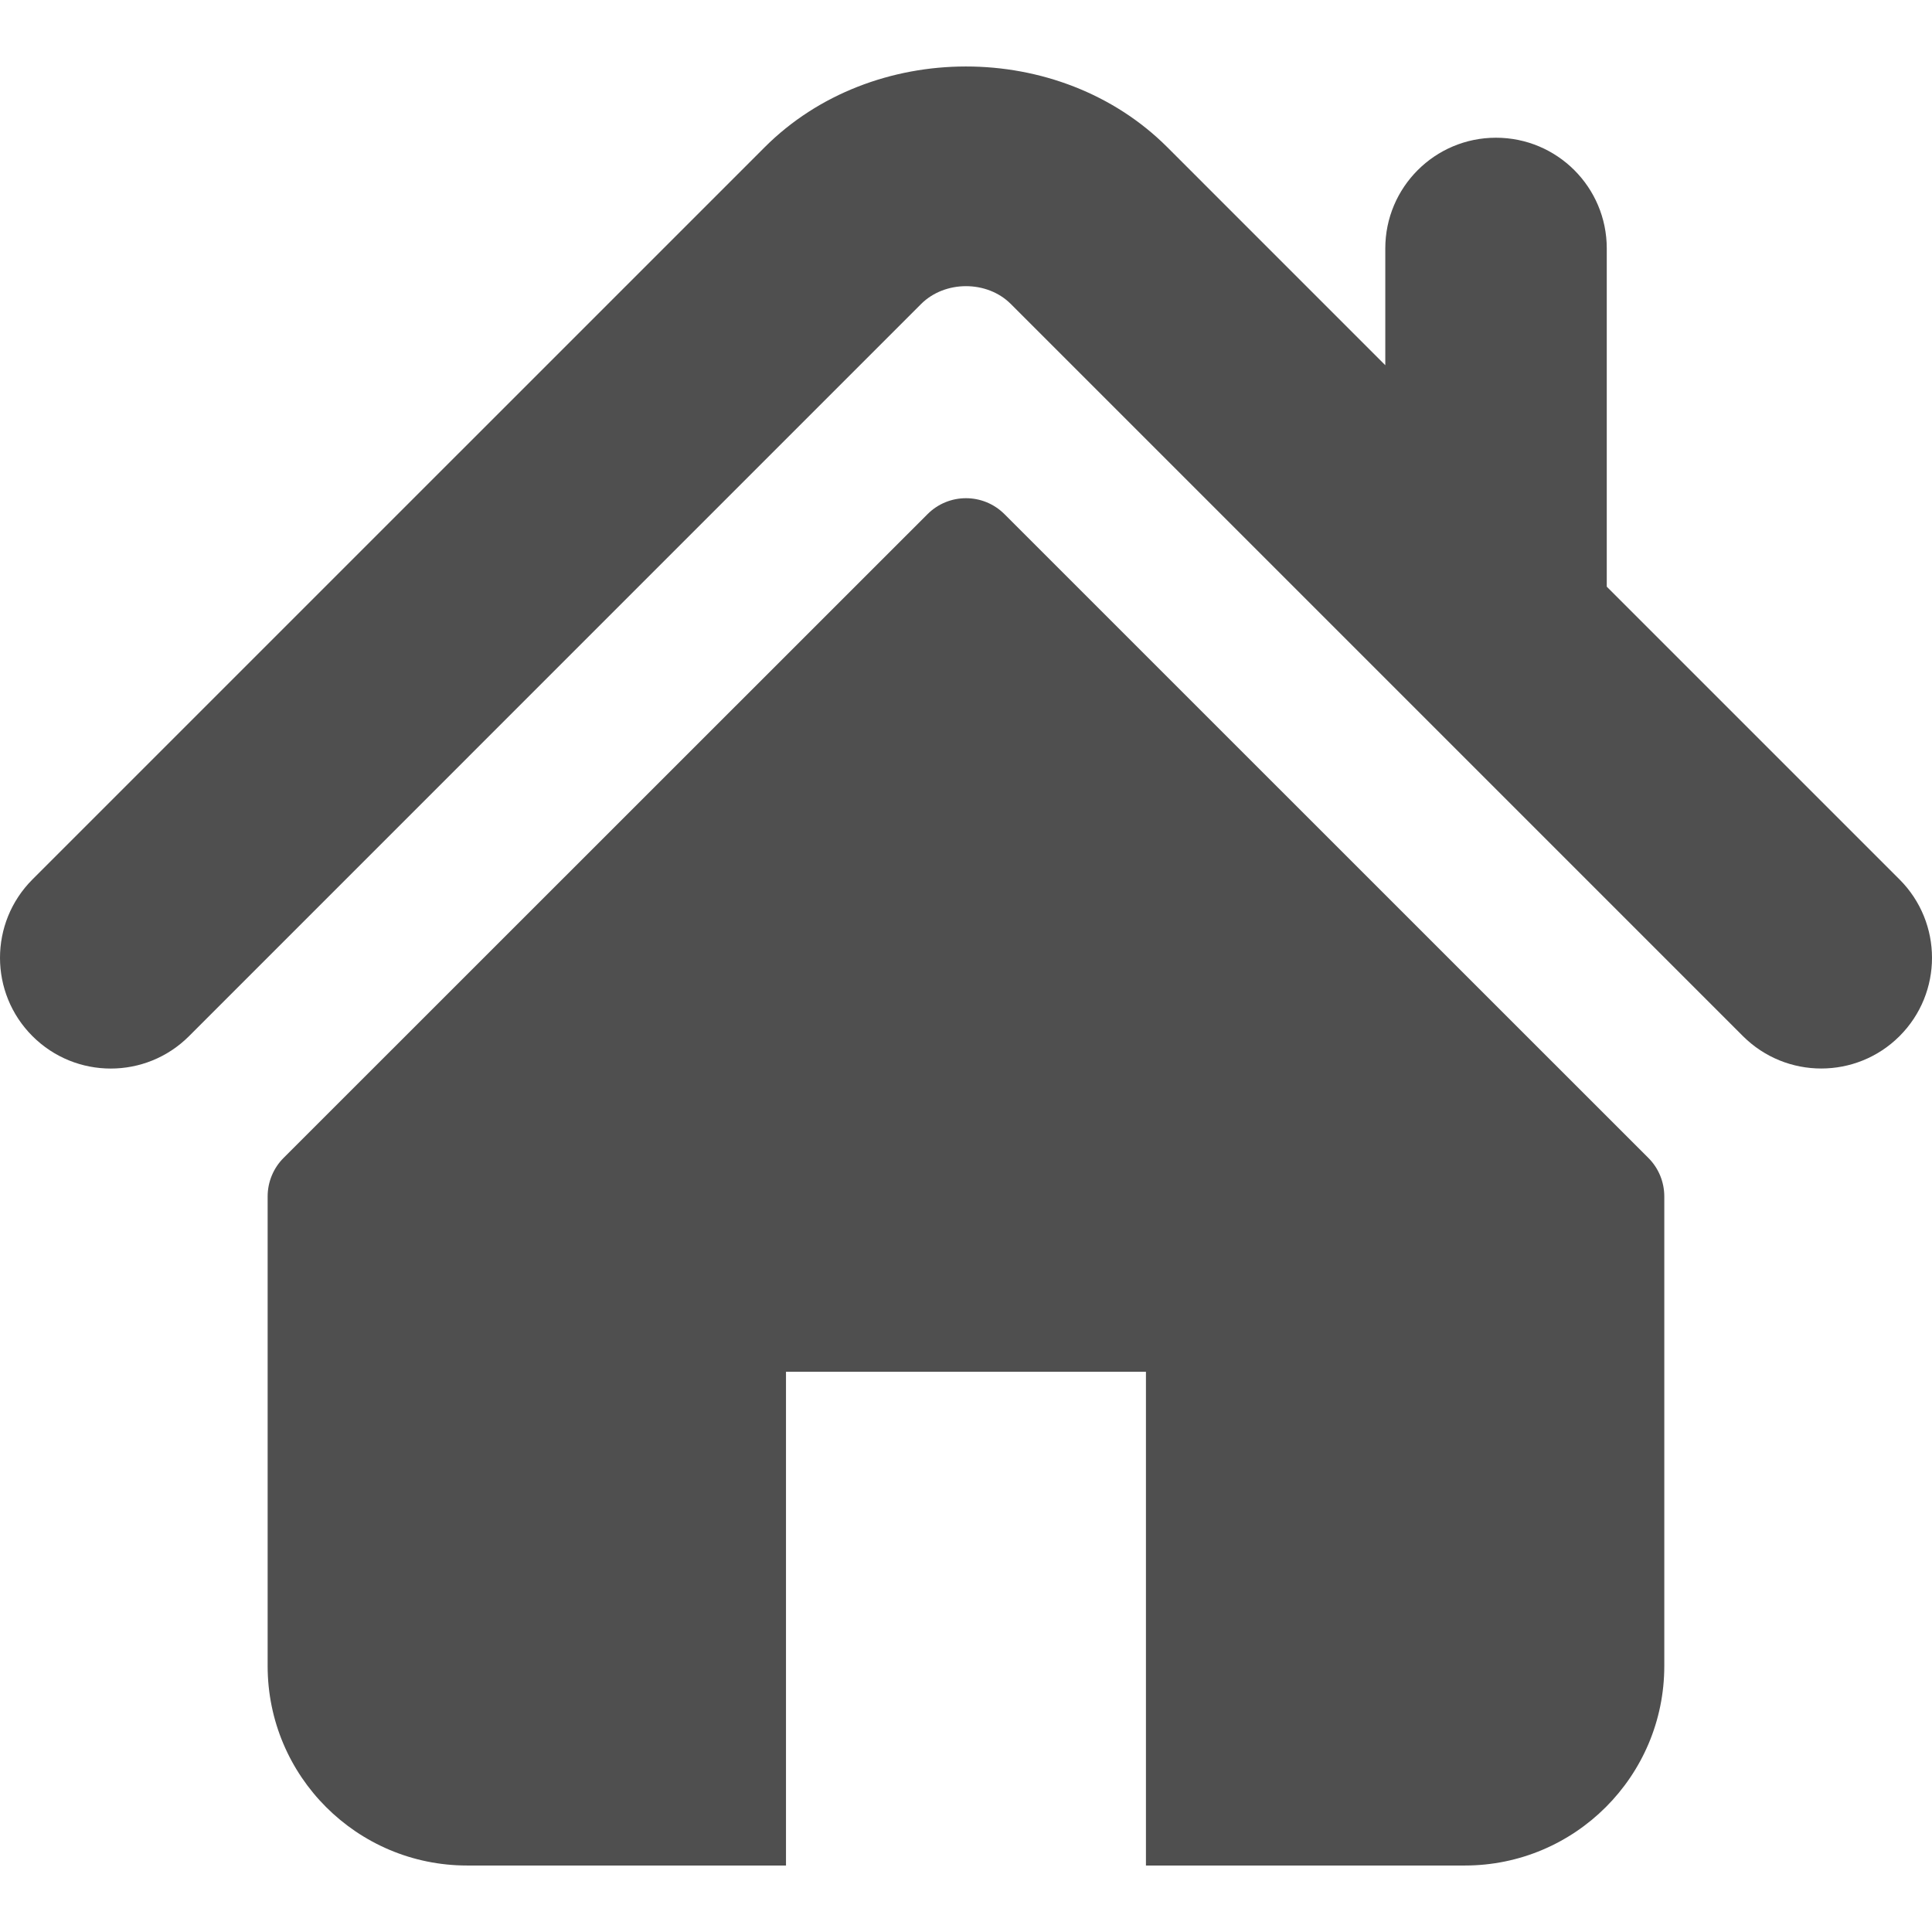
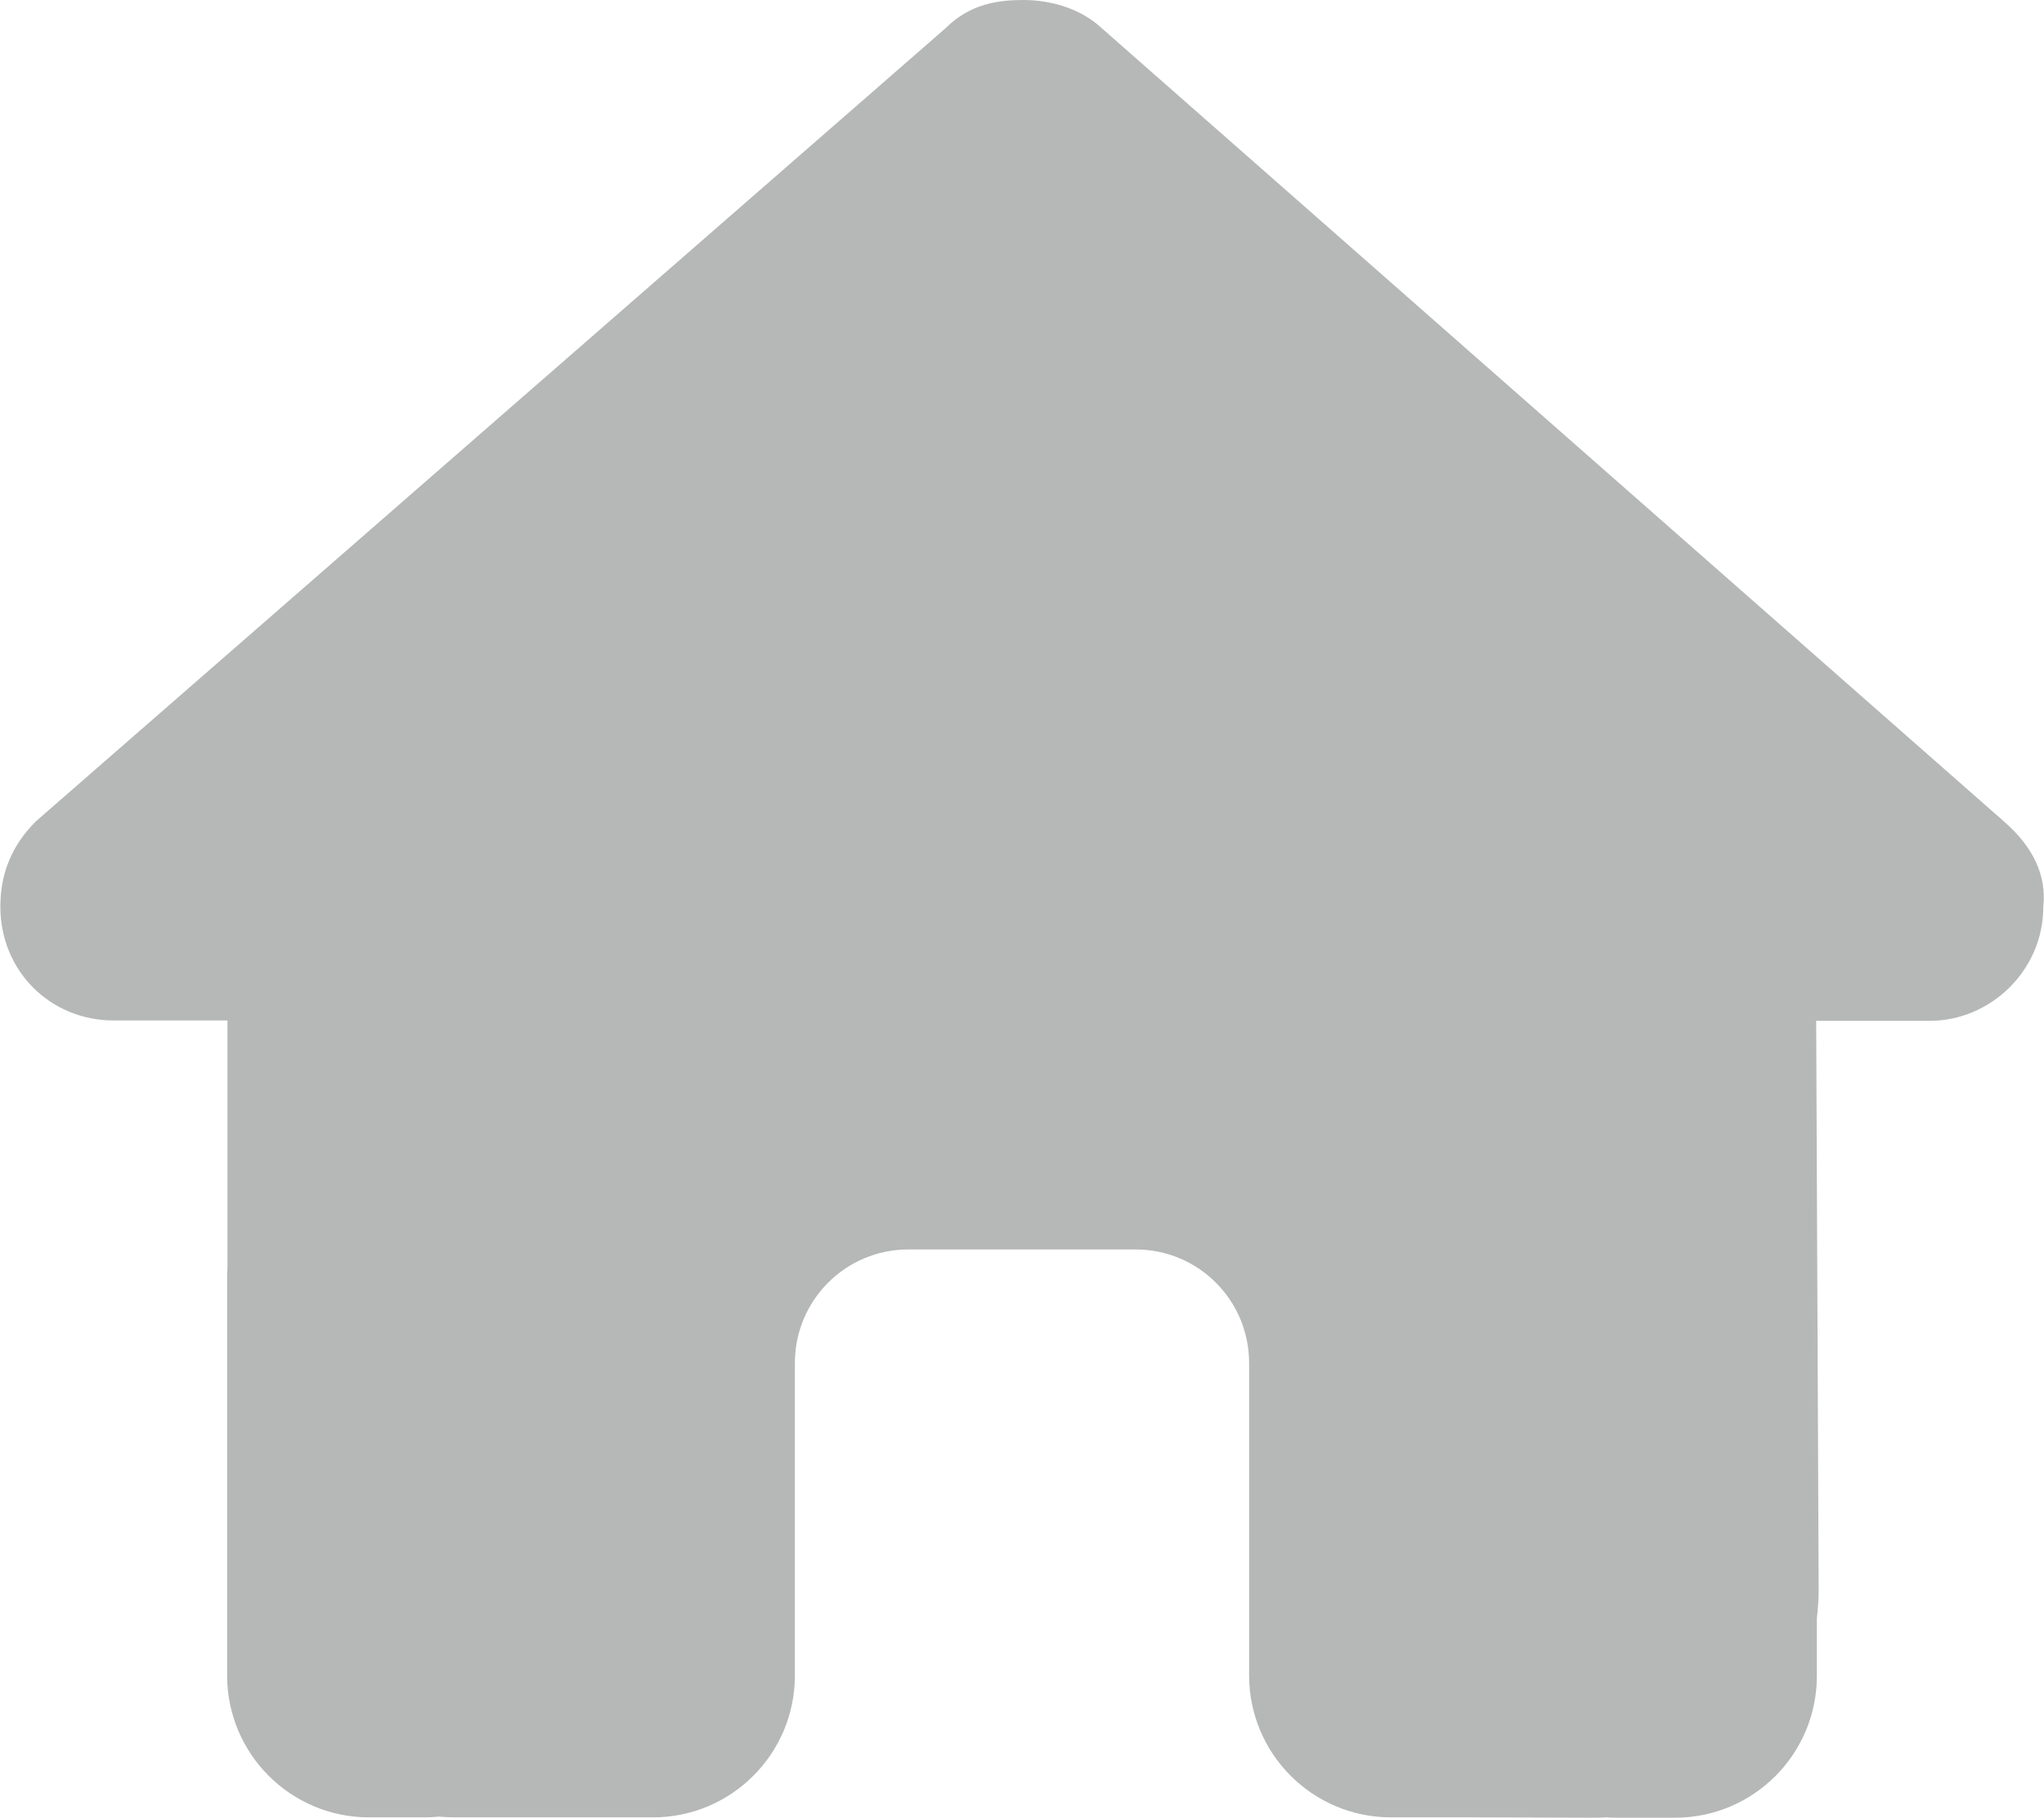
- <svg xmlns="http://www.w3.org/2000/svg" fill="#4F4F4F" version="1.1" id="Capa_1" width="800px" height="800px" viewBox="0 0 495.398 495.398" xml:space="preserve">
-   <g id="SVGRepo_bgCarrier" stroke-width="0" />
-   <g id="SVGRepo_tracerCarrier" stroke-linecap="round" stroke-linejoin="round" />
-   <g id="SVGRepo_iconCarrier">
-     <g>
-       <g>
-         <g>
-           <path d="M487.083,225.514l-75.08-75.08V63.704c0-15.682-12.708-28.391-28.413-28.391c-15.669,0-28.377,12.709-28.377,28.391 v29.941L299.31,37.74c-27.639-27.624-75.694-27.575-103.27,0.05L8.312,225.514c-11.082,11.104-11.082,29.071,0,40.158 c11.087,11.101,29.089,11.101,40.172,0l187.71-187.729c6.115-6.083,16.893-6.083,22.976-0.018l187.742,187.747 c5.567,5.551,12.825,8.312,20.081,8.312c7.271,0,14.541-2.764,20.091-8.312C498.17,254.586,498.17,236.619,487.083,225.514z" />
-           <path d="M257.561,131.836c-5.454-5.451-14.285-5.451-19.723,0L72.712,296.913c-2.607,2.606-4.085,6.164-4.085,9.877v120.401 c0,28.253,22.908,51.16,51.16,51.16h81.754v-126.61h92.299v126.61h81.755c28.251,0,51.159-22.907,51.159-51.159V306.79 c0-3.713-1.465-7.271-4.085-9.877L257.561,131.836z" />
-         </g>
-       </g>
-     </g>
-   </g>
+ <svg xmlns="http://www.w3.org/2000/svg" width="144" height="128" viewBox="0 0 576 512">
+   <path fill="#b6b7b7" d="M575.8 255.5c0 18-15 32.1-32 32.1h-32l.7 160.2c0 2.7-.2 5.4-.5 8.1v16.2c0 22.1-17.9 40-40 40h-16c-1.1 0-2.2 0-3.3-.1c-1.4.1-2.8.1-4.2.1L416 512h-24c-22.1 0-40-17.9-40-40v-88c0-17.7-14.3-32-32-32h-64c-17.7 0-32 14.3-32 32v88c0 22.1-17.9 40-40 40h-55.9c-1.5 0-3-.1-4.5-.2c-1.2.1-2.4.2-3.6.2h-16c-22.1 0-40-17.9-40-40V360c0-.9 0-1.9.1-2.8v-69.7h-32c-18 0-32-14-32-32.1c0-9 3-17 10-24L266.4 8c7-7 15-8 22-8s15 2 21 7l255.4 224.5c8 7 12 15 11 24" />
</svg>
